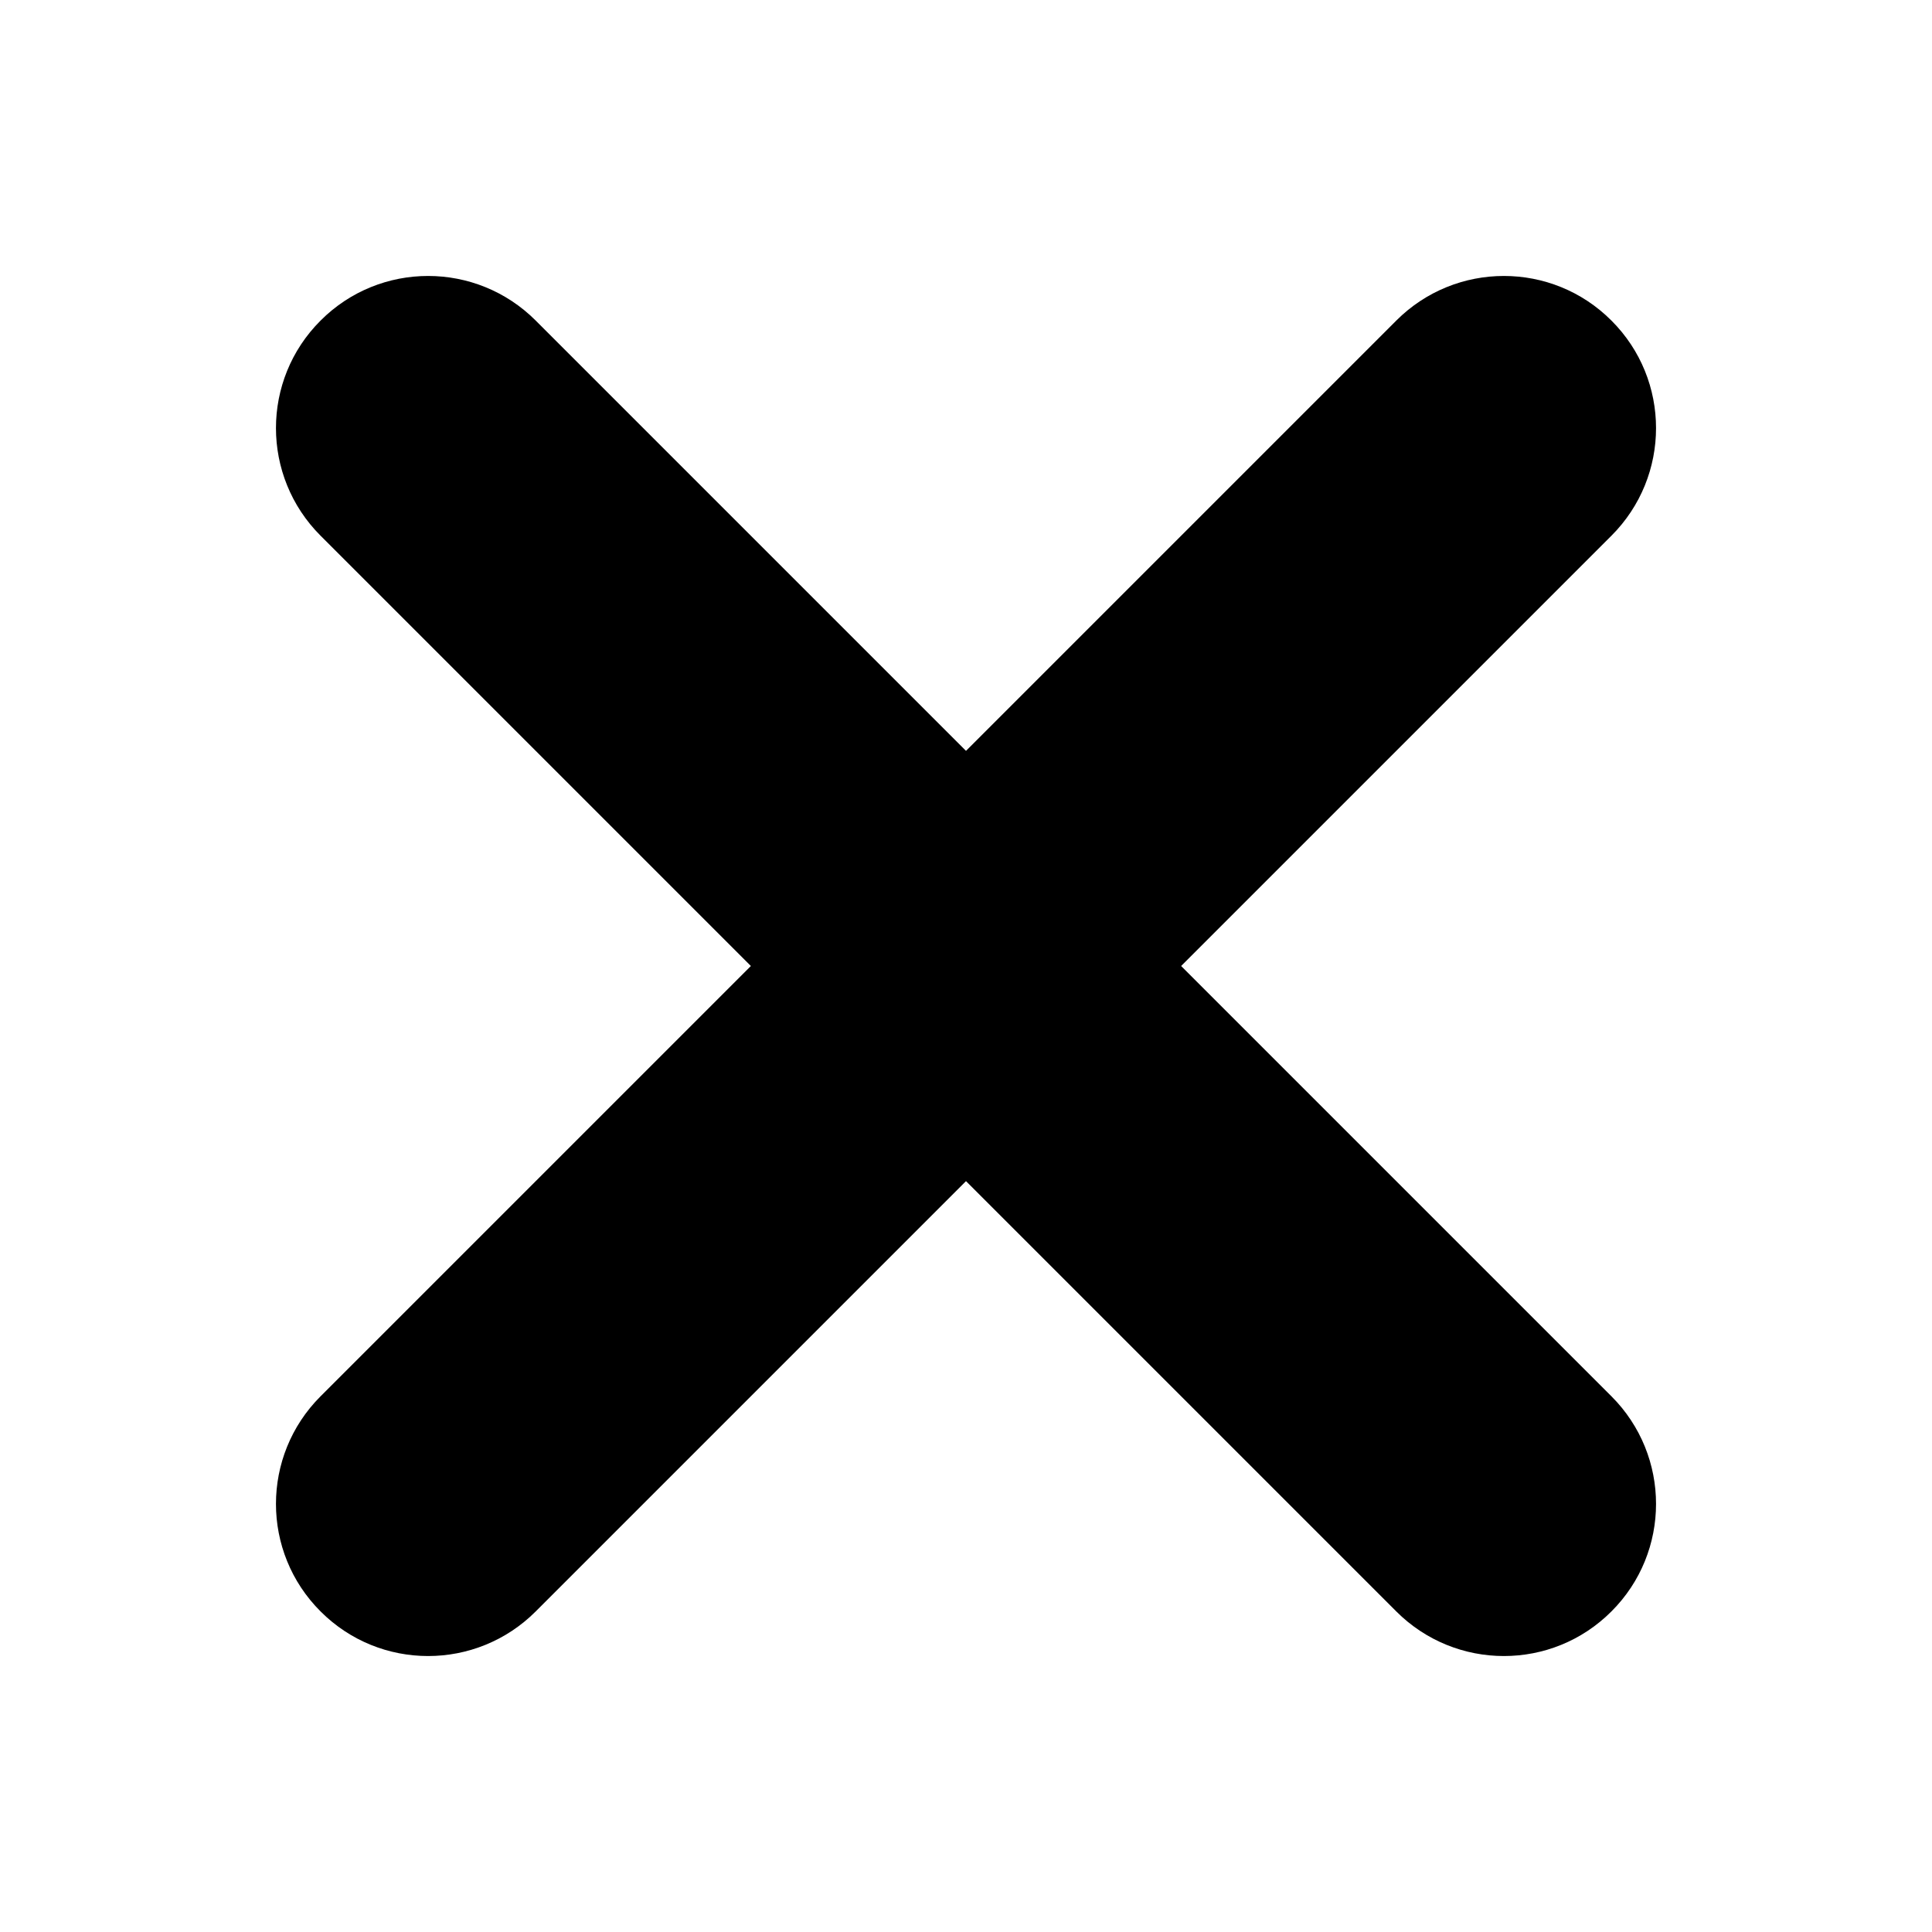
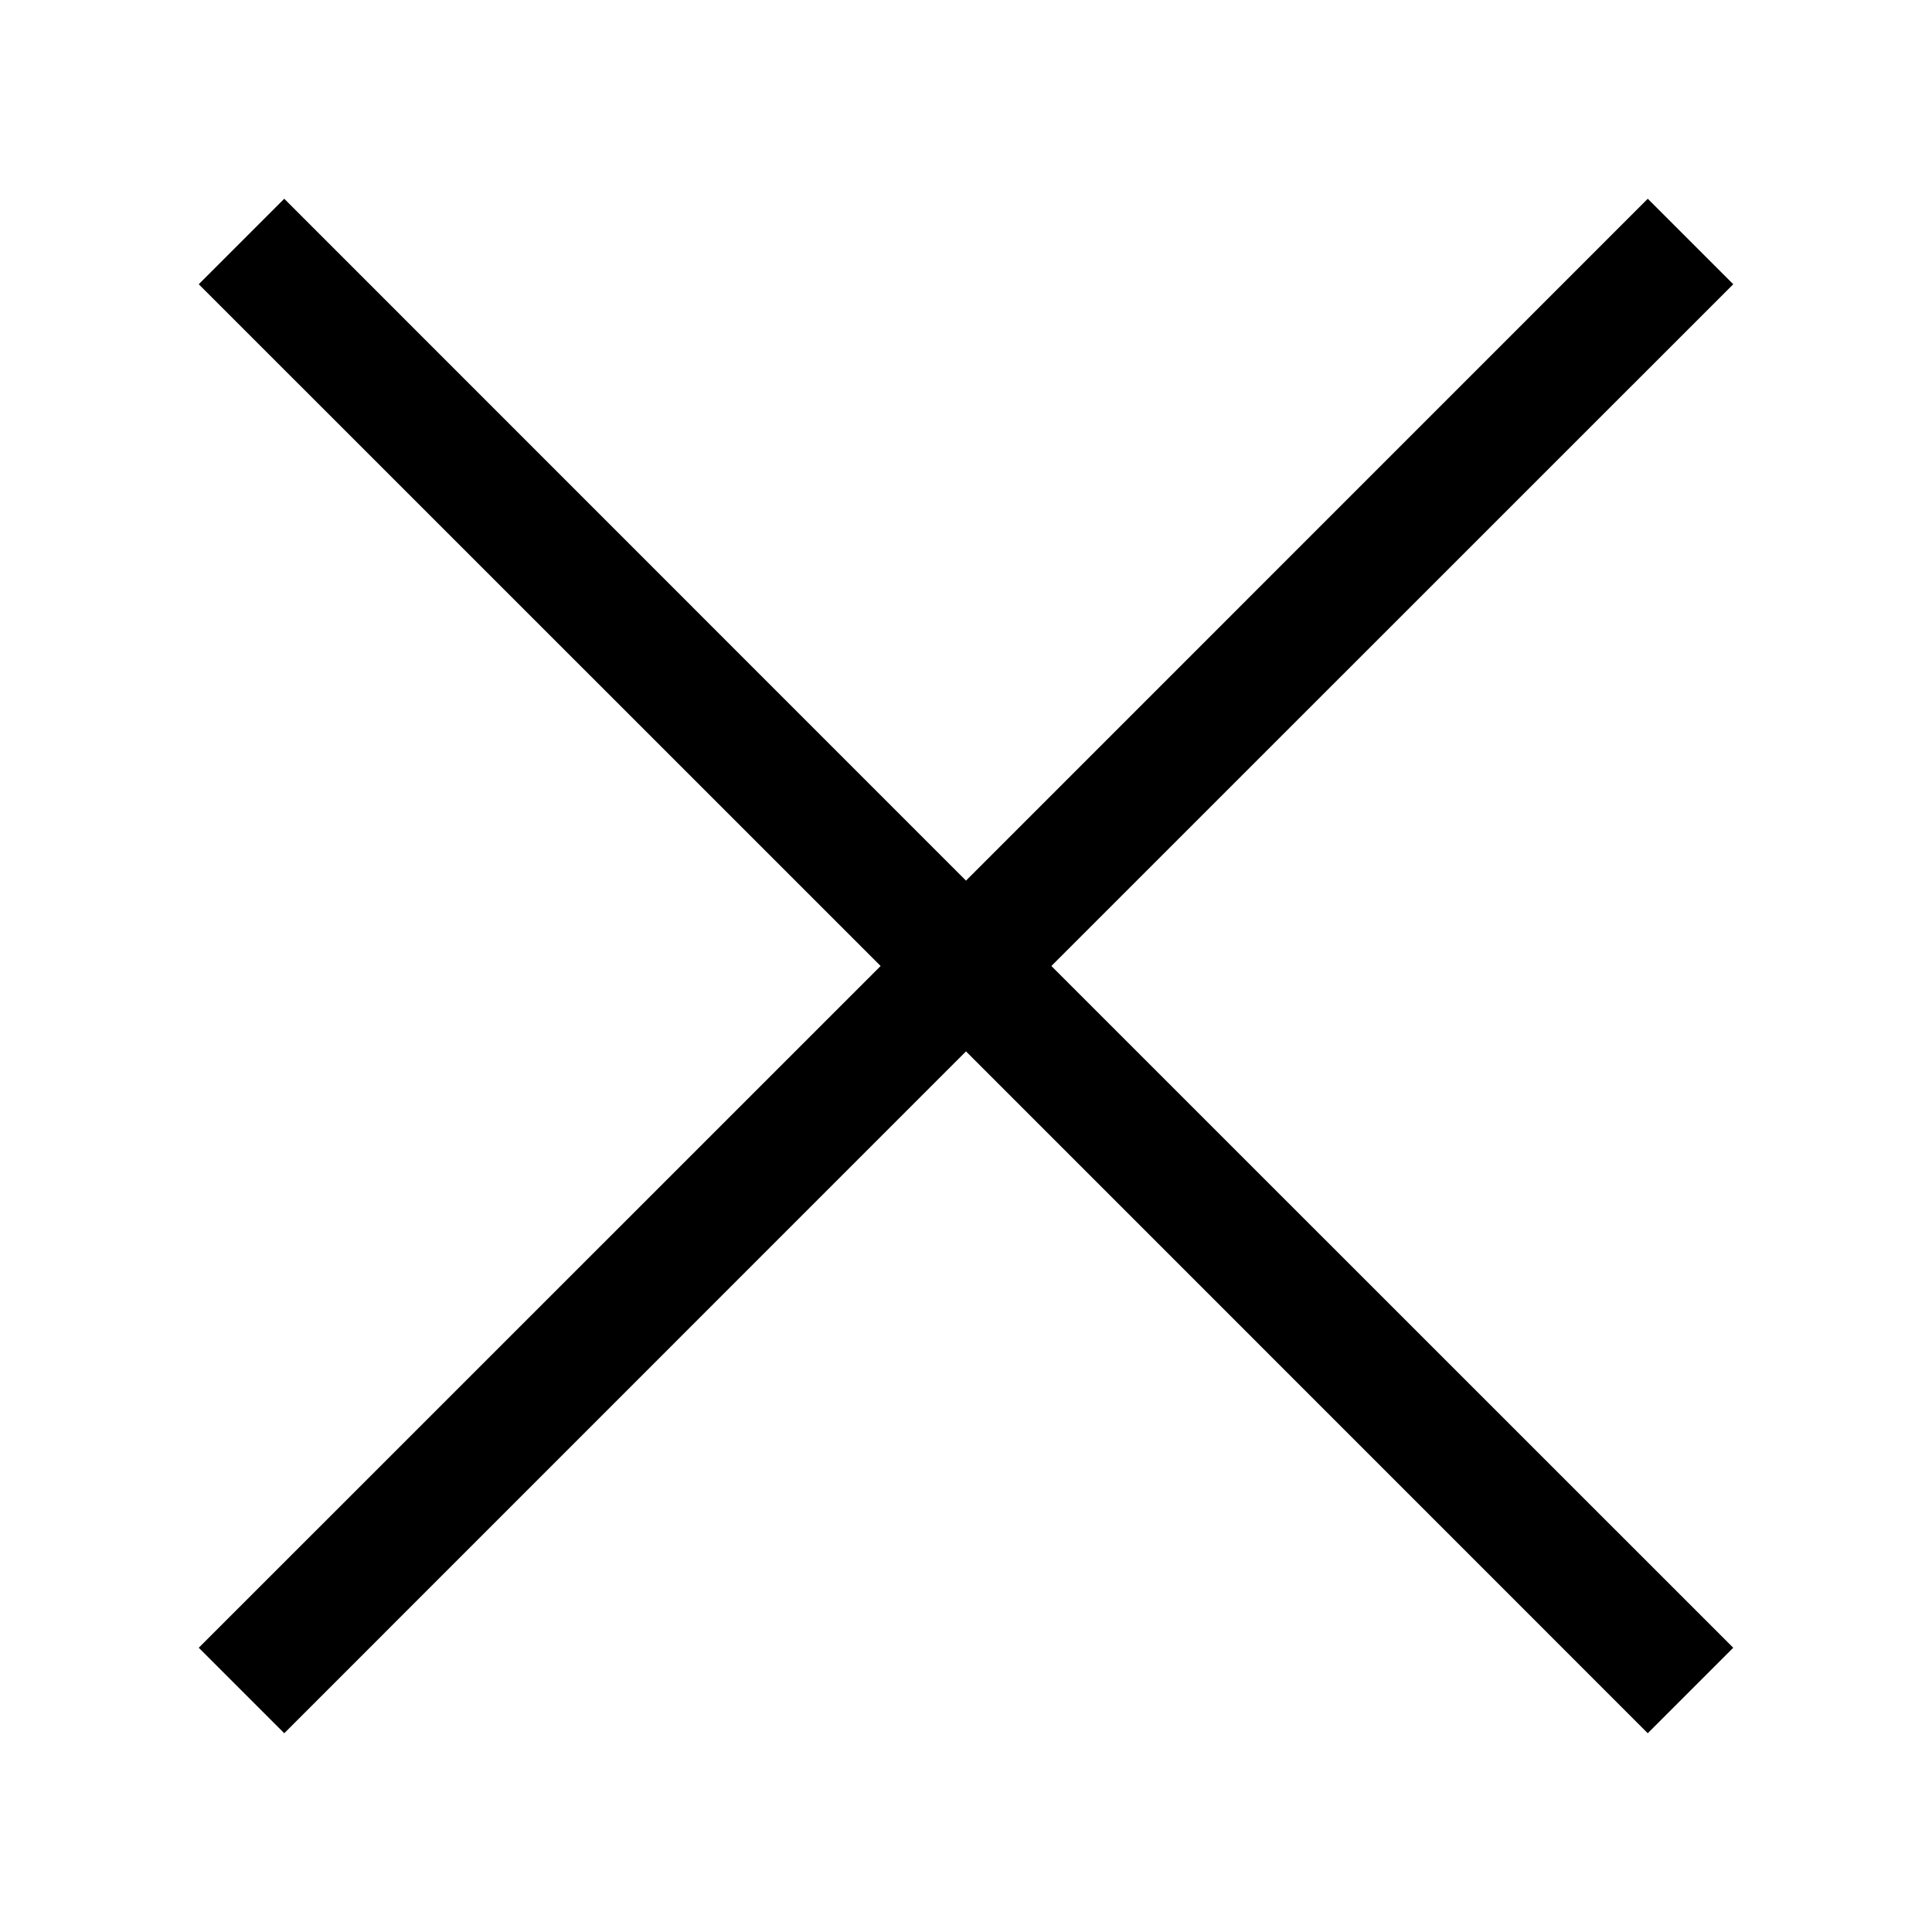
- <svg xmlns="http://www.w3.org/2000/svg" viewBox="0 0 14 14" fill="none" class="ods-icon">
-   <path d="M2.323 10.118C1.892 10.549 1.892 11.247 2.323 11.677C2.753 12.108 3.451 12.108 3.882 11.677L7 8.559L10.118 11.677C10.549 12.108 11.247 12.108 11.677 11.677C12.108 11.247 12.108 10.549 11.677 10.118L8.559 7L11.677 3.882C12.108 3.451 12.108 2.753 11.677 2.323C11.247 1.892 10.549 1.892 10.118 2.323L7 5.441L3.882 2.323C3.451 1.892 2.753 1.892 2.323 2.323C1.892 2.753 1.892 3.451 2.323 3.882L5.441 7L2.323 10.118Z" fill="currentColor" />
+ <svg xmlns="http://www.w3.org/2000/svg" viewBox="0 0 16 16" fill="none" class="ods-icon">
+   <path fill-rule="evenodd" clip-rule="evenodd" d="M8 7.293L2.354 1.646L1.646 2.354L7.293 8L1.646 13.646L2.354 14.354L8 8.707L13.646 14.354L14.354 13.646L8.707 8L14.354 2.354L13.646 1.646L8 7.293Z" fill="currentColor" />
</svg>
